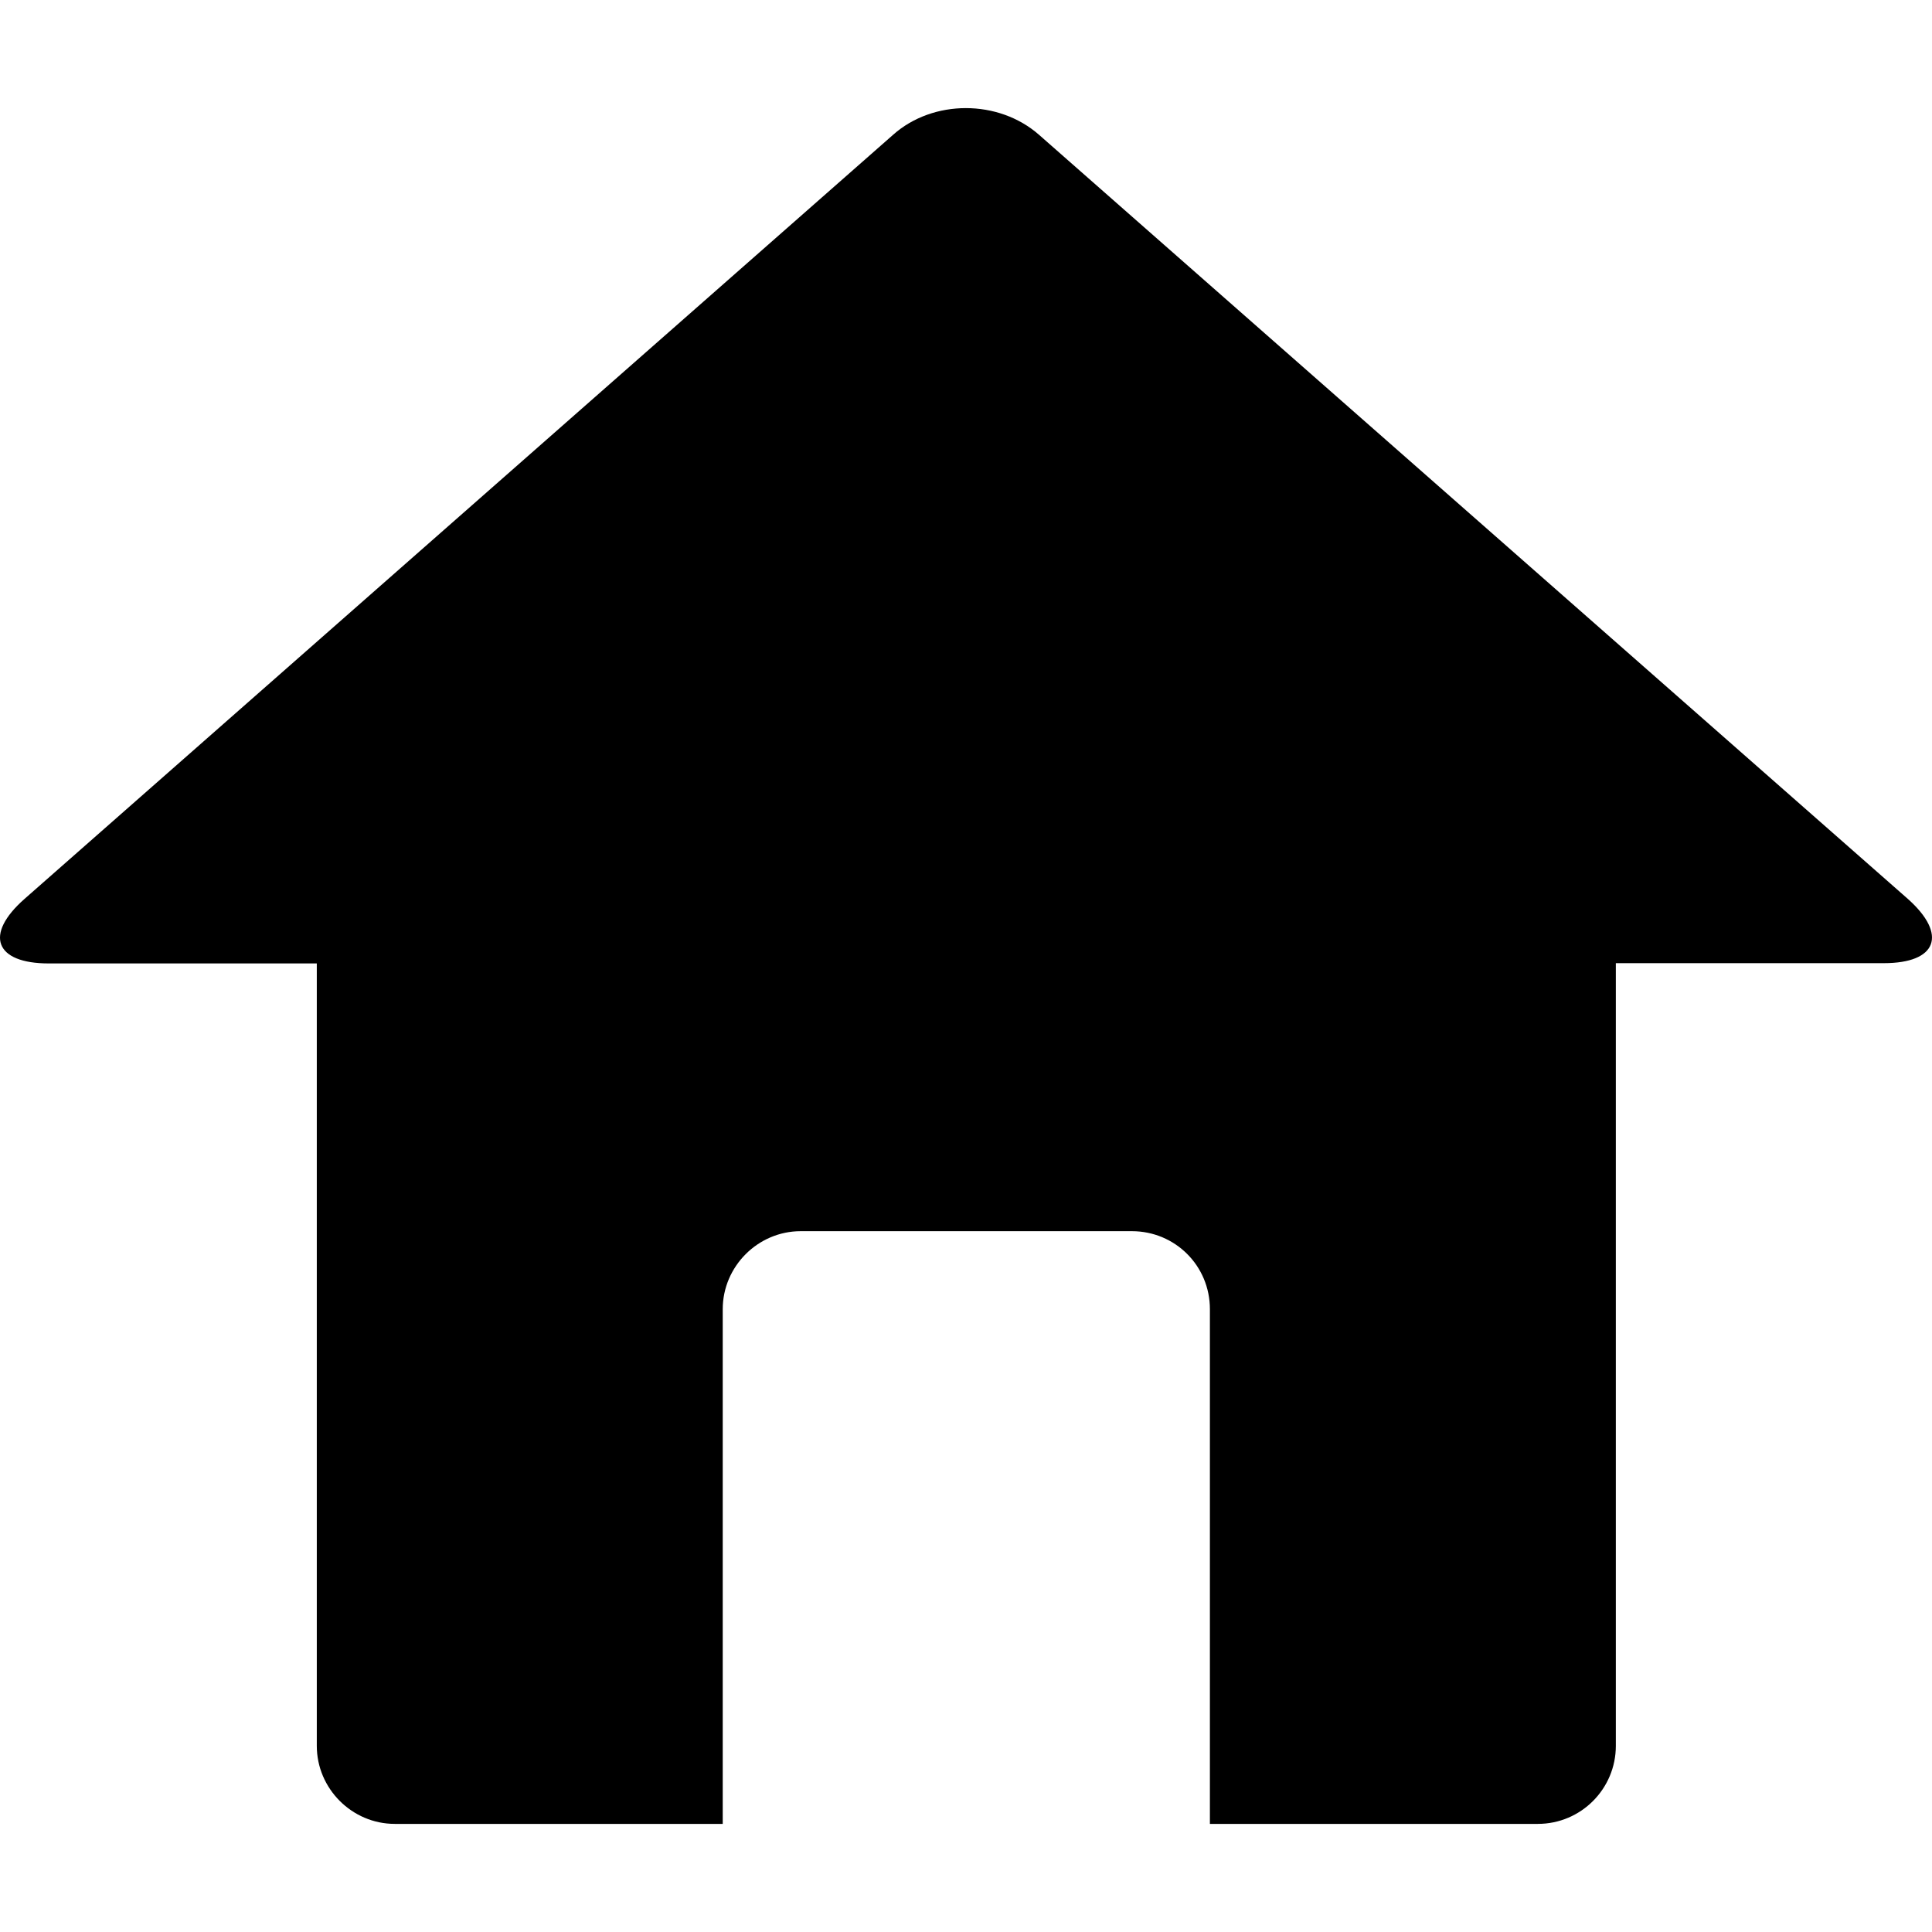
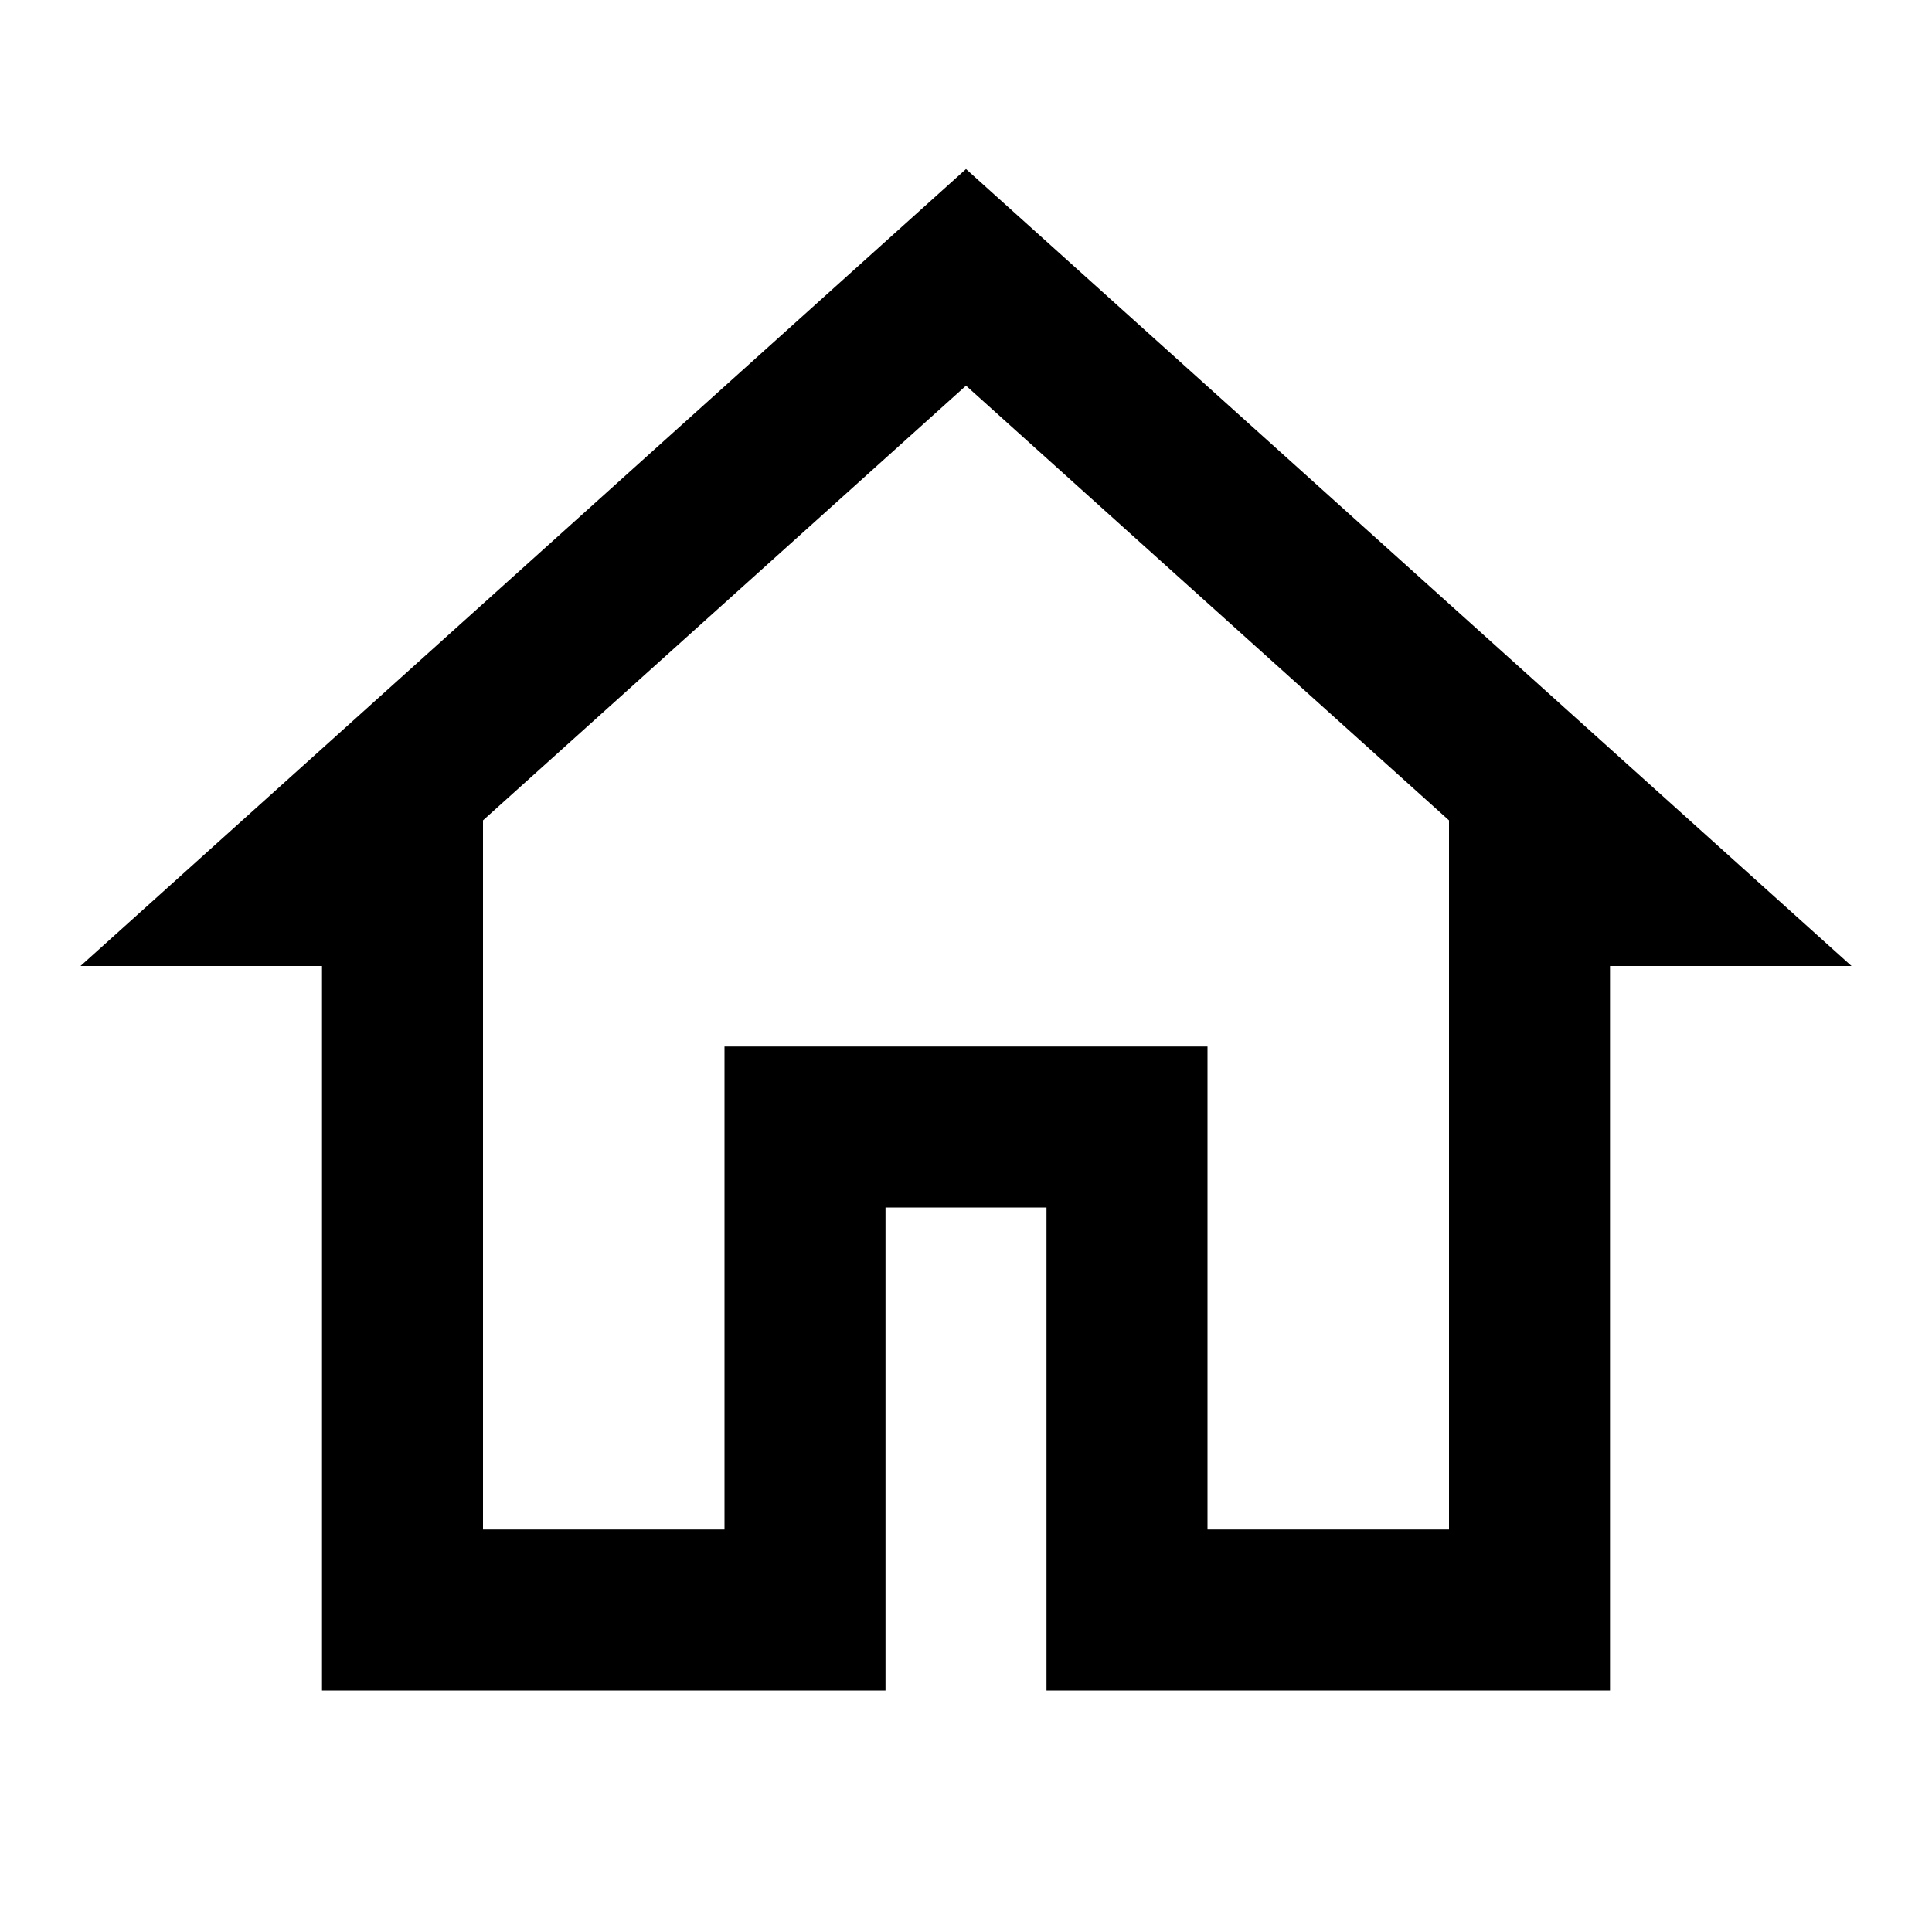
- <svg xmlns="http://www.w3.org/2000/svg" version="1.1" id="Capa_1" x="0px" y="0px" width="547.596px" height="547.596px" viewBox="0 0 547.596 547.596" style="enable-background:new 0 0 547.596 547.596;" xml:space="preserve">
-   <g>
-     <path d="M540.76,254.788L294.506,38.216c-11.475-10.098-30.064-10.098-41.386,0L6.943,254.788   c-11.475,10.098-8.415,18.284,6.885,18.284h75.964v221.773c0,12.087,9.945,22.108,22.108,22.108h92.947V371.067   c0-12.087,9.945-22.108,22.109-22.108h93.865c12.239,0,22.108,9.792,22.108,22.108v145.886h92.947   c12.24,0,22.108-9.945,22.108-22.108v-221.85h75.965C549.021,272.995,552.081,264.886,540.76,254.788z" />
-   </g>
-   <g>
- </g>
-   <g>
- </g>
-   <g>
- </g>
-   <g>
- </g>
-   <g>
- </g>
-   <g>
- </g>
-   <g>
- </g>
-   <g>
- </g>
-   <g>
- </g>
-   <g>
- </g>
-   <g>
- </g>
-   <g>
- </g>
-   <g>
- </g>
-   <g>
- </g>
-   <g>
- </g>
+ <svg xmlns="http://www.w3.org/2000/svg" fill="#000000" viewBox="0 0 24 24" width="24px" height="24px">
+   <path d="M 12 2.1 L 1 12 L 4 12 L 4 21 L 11 21 L 11 15 L 13 15 L 13 21 L 20 21 L 20 12 L 23 12 L 12 2.1 z M 12 4.791 L 18 10.191 L 18 11 L 18 19 L 15 19 L 15 13 L 9 13 L 9 19 L 6 19 L 6 10.191 L 12 4.791 z" />
</svg>
